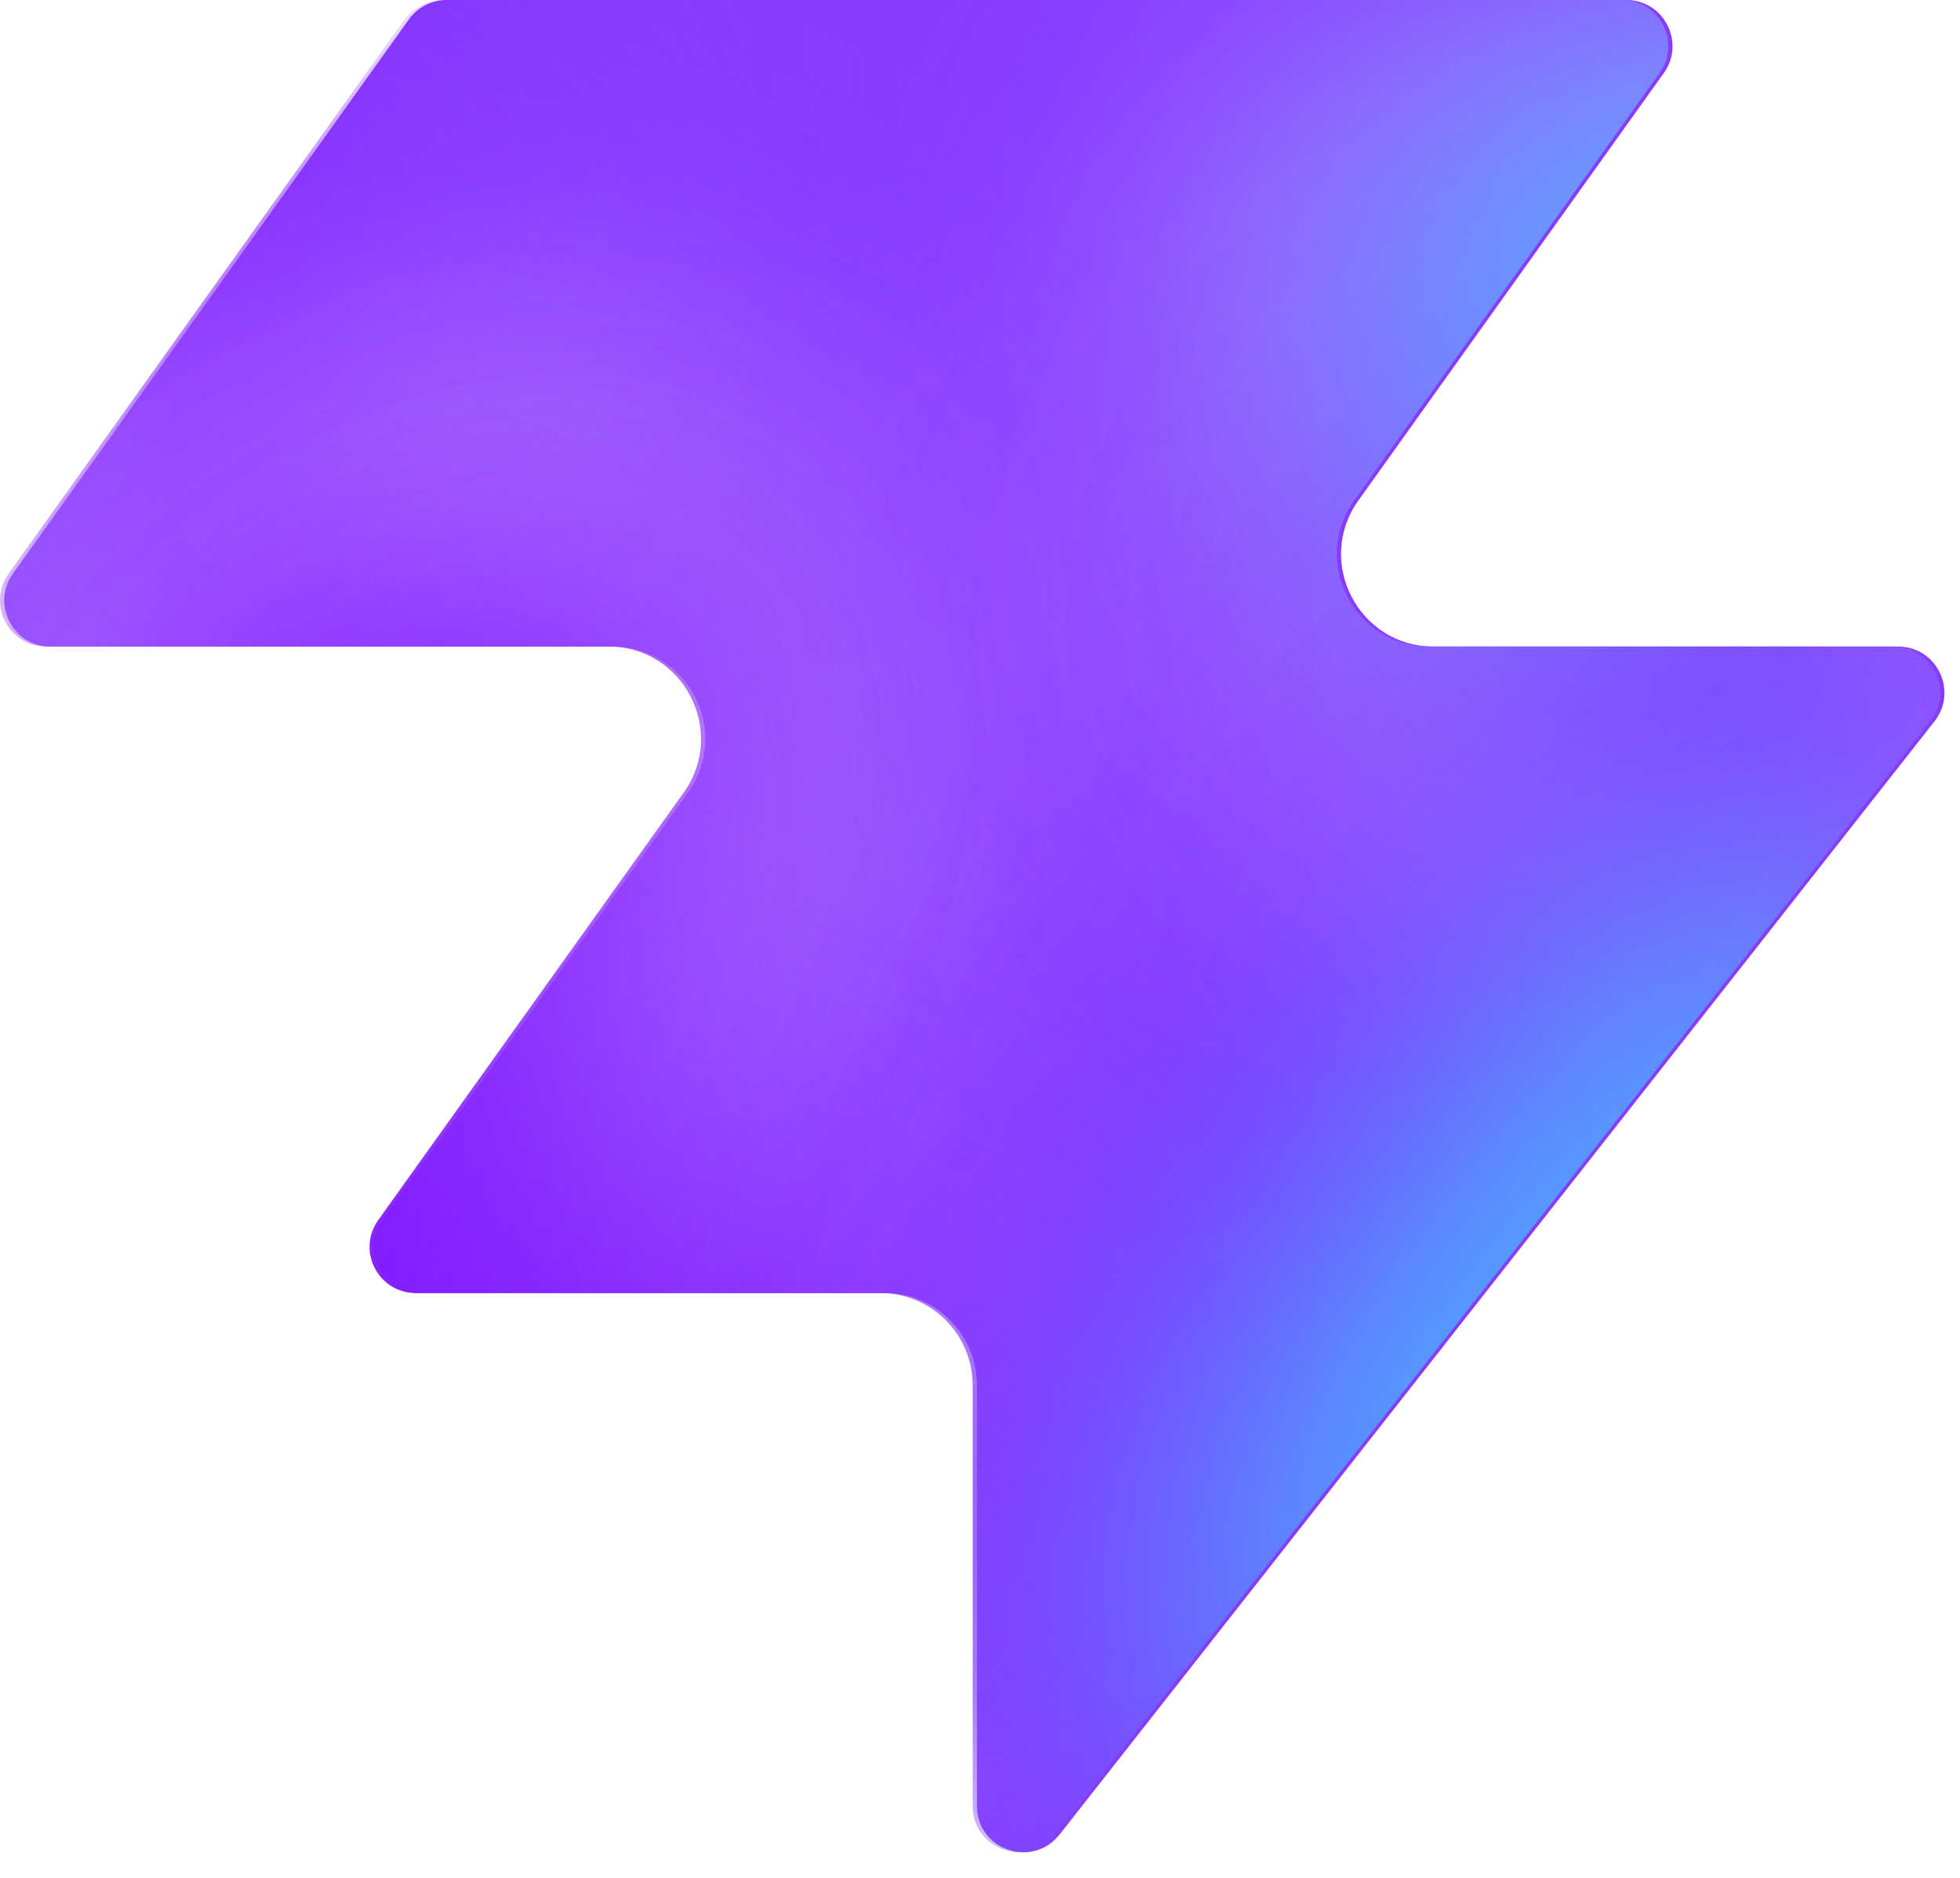
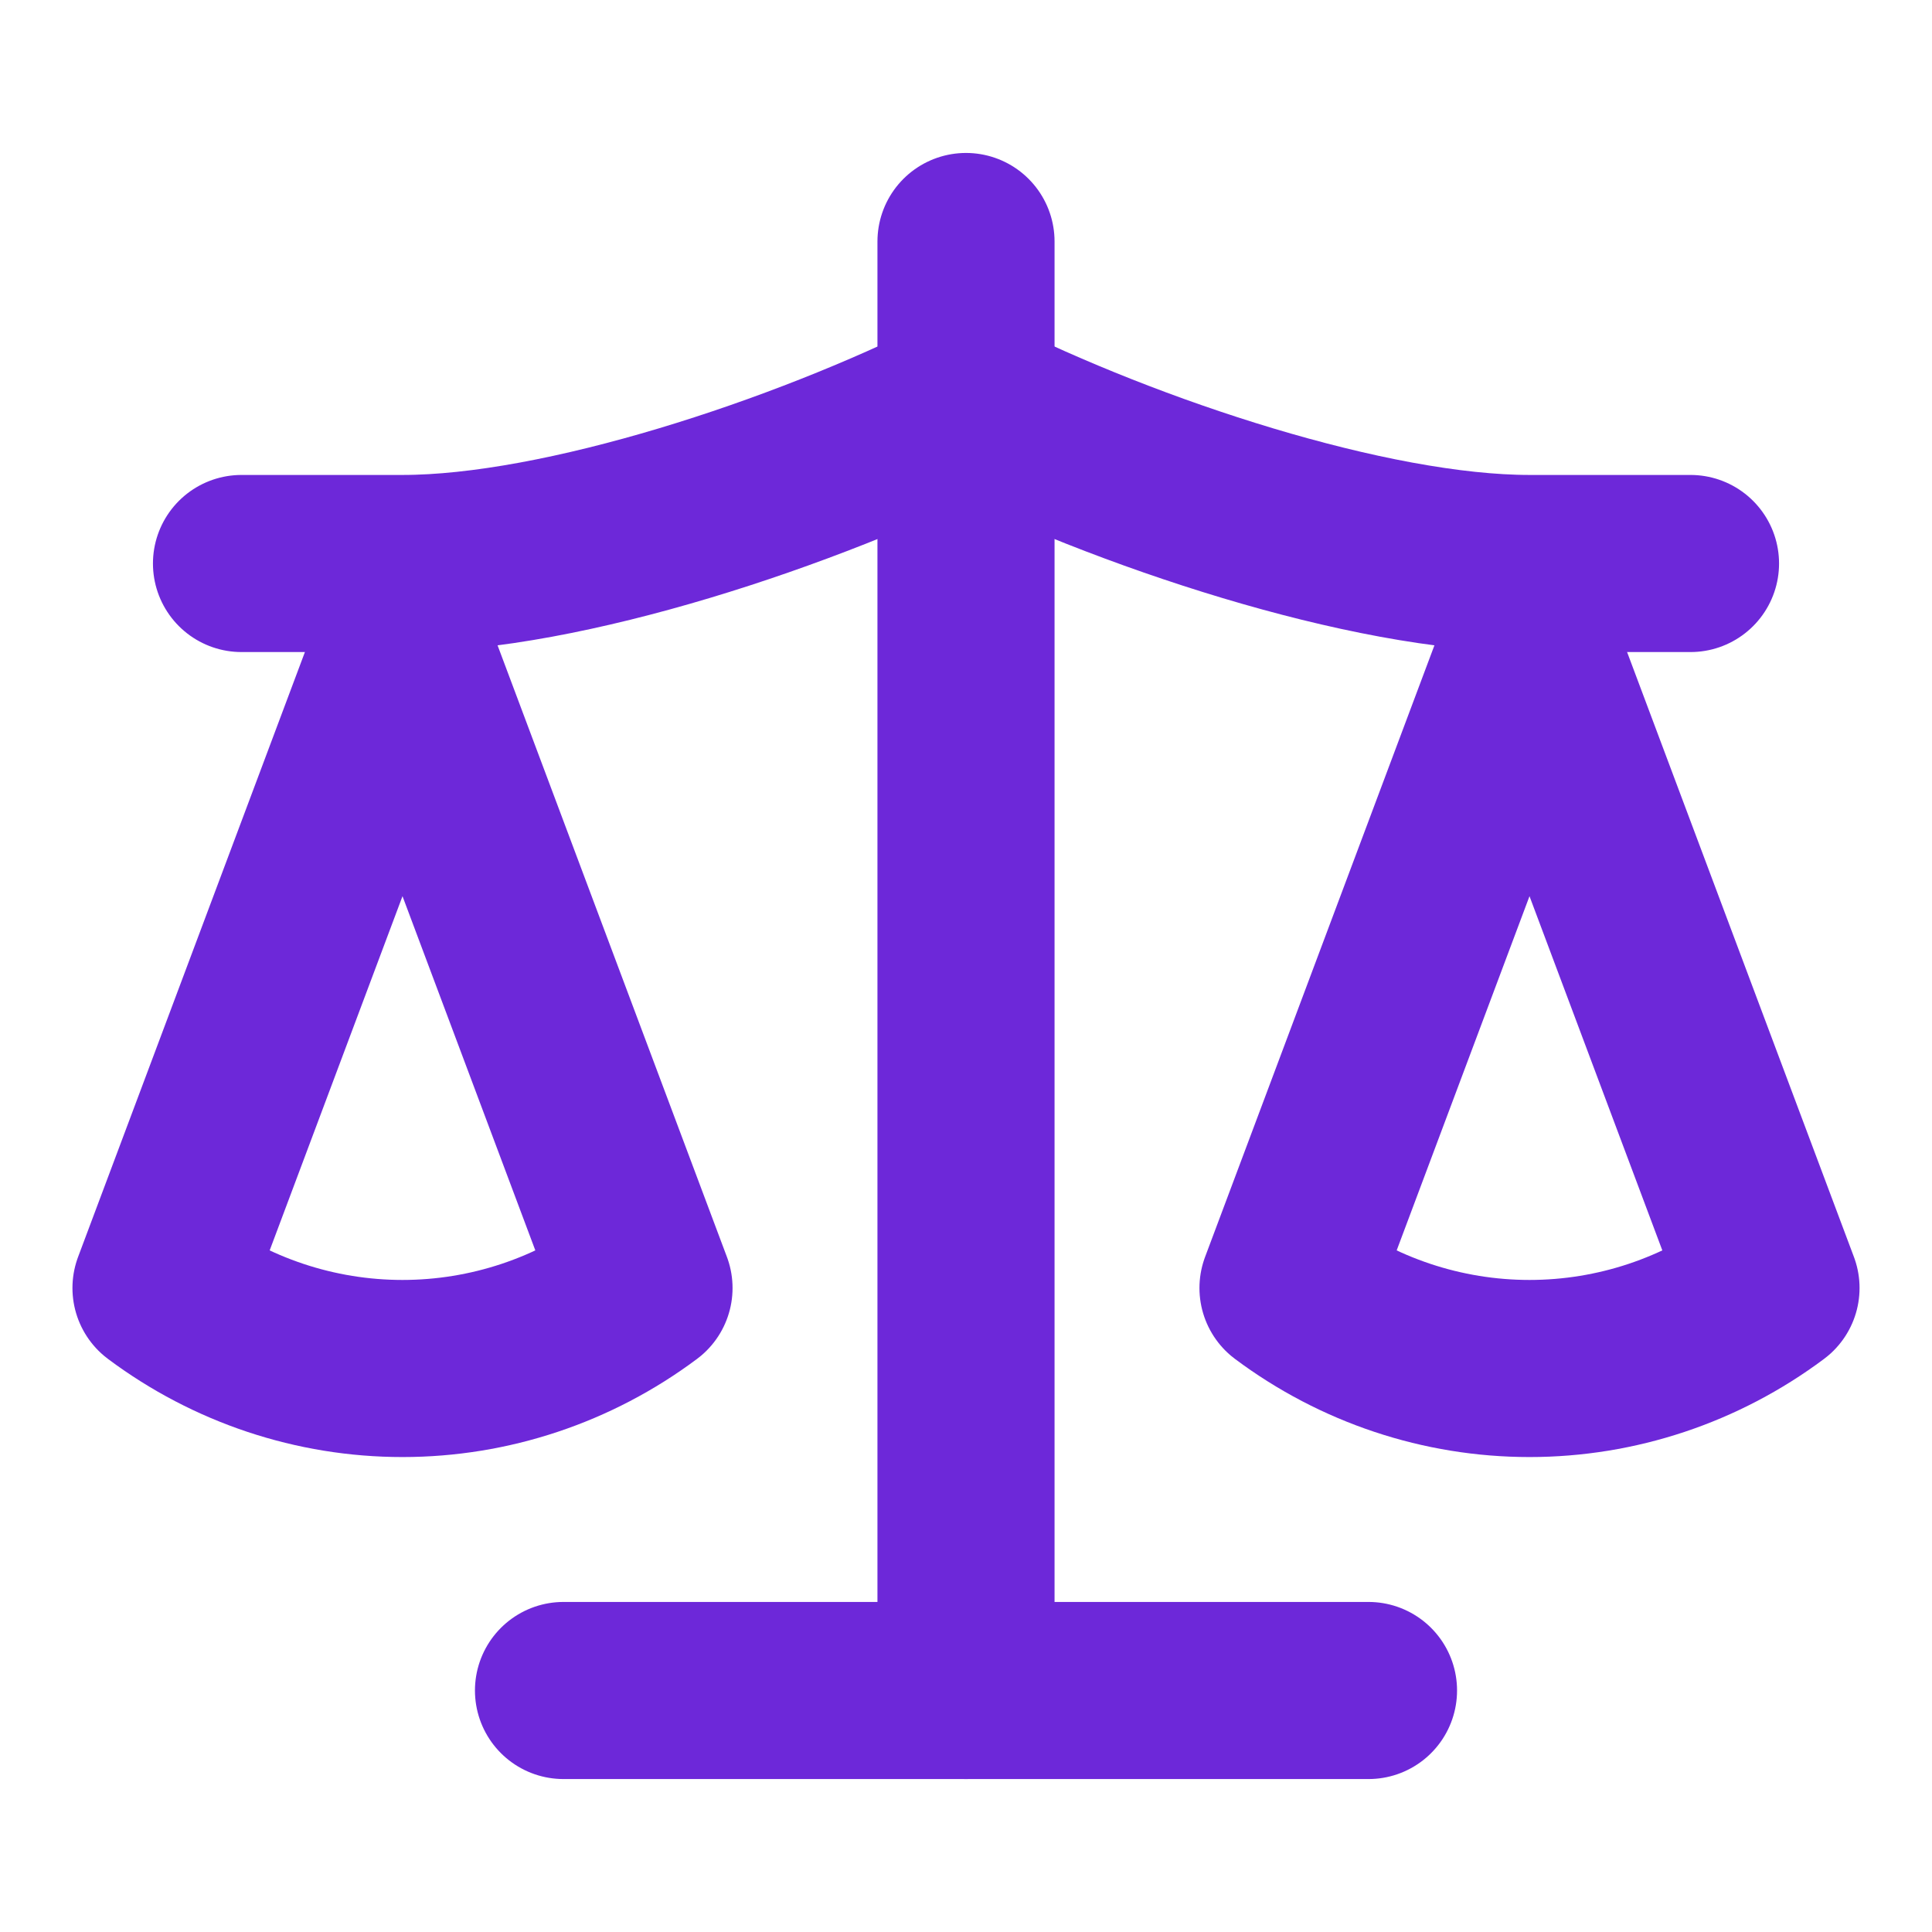
- <svg xmlns="http://www.w3.org/2000/svg" width="48" height="46" fill="none" viewBox="0 0 48 46">
-   <path fill="#863bff" d="M25.946 44.938c-.664.845-2.021.375-2.021-.698V33.937a2.26 2.26 0 0 0-2.262-2.262H10.287c-.92 0-1.456-1.04-.92-1.788l7.48-10.471c1.07-1.497 0-3.578-1.842-3.578H1.237c-.92 0-1.456-1.04-.92-1.788L10.013.474c.214-.297.556-.474.92-.474h28.894c.92 0 1.456 1.04.92 1.788l-7.48 10.471c-1.07 1.498 0 3.579 1.842 3.579h11.377c.943 0 1.473 1.088.89 1.83L25.947 44.94z" style="fill:#863bff;fill:color(display-p3 .525 .23 1);fill-opacity:1" />
-   <mask id="a" width="48" height="46" x="0" y="0" maskUnits="userSpaceOnUse" style="mask-type:alpha">
-     <path fill="#000" d="M25.842 44.938c-.664.844-2.021.375-2.021-.698V33.937a2.26 2.26 0 0 0-2.262-2.262H10.183c-.92 0-1.456-1.04-.92-1.788l7.48-10.471c1.07-1.498 0-3.579-1.842-3.579H1.133c-.92 0-1.456-1.04-.92-1.787L9.91.473c.214-.297.556-.474.92-.474h28.894c.92 0 1.456 1.04.92 1.788l-7.48 10.471c-1.07 1.498 0 3.578 1.842 3.578h11.377c.943 0 1.473 1.088.89 1.832L25.843 44.94z" style="fill:#000;fill-opacity:1" />
-   </mask>
-   <g mask="url(#a)">
-     <g filter="url(#b)">
-       <ellipse cx="5.508" cy="14.704" fill="#ede6ff" rx="5.508" ry="14.704" style="fill:#ede6ff;fill:color(display-p3 .927 .903 1);fill-opacity:1" transform="matrix(.00324 1 1 -.00324 -4.47 31.516)" />
-     </g>
-     <g filter="url(#c)">
-       <ellipse cx="10.399" cy="29.851" fill="#ede6ff" rx="10.399" ry="29.851" style="fill:#ede6ff;fill:color(display-p3 .927 .903 1);fill-opacity:1" transform="matrix(.00324 1 1 -.00324 -39.328 7.883)" />
-     </g>
-     <g filter="url(#d)">
-       <ellipse cx="5.508" cy="30.487" fill="#7e14ff" rx="5.508" ry="30.487" style="fill:#7e14ff;fill:color(display-p3 .492 .077 1);fill-opacity:1" transform="rotate(89.814 -25.913 -14.639)scale(1 -1)" />
-     </g>
-     <g filter="url(#e)">
-       <ellipse cx="5.508" cy="30.599" fill="#7e14ff" rx="5.508" ry="30.599" style="fill:#7e14ff;fill:color(display-p3 .492 .077 1);fill-opacity:1" transform="rotate(89.814 -32.644 -3.334)scale(1 -1)" />
-     </g>
-     <g filter="url(#f)">
-       <ellipse cx="5.508" cy="30.599" fill="#7e14ff" rx="5.508" ry="30.599" style="fill:#7e14ff;fill:color(display-p3 .492 .077 1);fill-opacity:1" transform="matrix(.00324 1 1 -.00324 -34.34 30.47)" />
-     </g>
-     <g filter="url(#g)">
-       <ellipse cx="14.072" cy="22.078" fill="#ede6ff" rx="14.072" ry="22.078" style="fill:#ede6ff;fill:color(display-p3 .927 .903 1);fill-opacity:1" transform="rotate(93.35 24.506 48.493)scale(-1 1)" />
-     </g>
-     <g filter="url(#h)">
-       <ellipse cx="3.47" cy="21.501" fill="#7e14ff" rx="3.47" ry="21.501" style="fill:#7e14ff;fill:color(display-p3 .492 .077 1);fill-opacity:1" transform="rotate(89.009 28.708 47.59)scale(-1 1)" />
-     </g>
-     <g filter="url(#i)">
-       <ellipse cx="3.47" cy="21.501" fill="#7e14ff" rx="3.47" ry="21.501" style="fill:#7e14ff;fill:color(display-p3 .492 .077 1);fill-opacity:1" transform="rotate(89.009 28.708 47.59)scale(-1 1)" />
-     </g>
-     <g filter="url(#j)">
-       <ellipse cx=".387" cy="8.972" fill="#7e14ff" rx="4.407" ry="29.108" style="fill:#7e14ff;fill:color(display-p3 .492 .077 1);fill-opacity:1" transform="rotate(39.51 .387 8.972)" />
-     </g>
-     <g filter="url(#k)">
-       <ellipse cx="47.523" cy="-6.092" fill="#7e14ff" rx="4.407" ry="29.108" style="fill:#7e14ff;fill:color(display-p3 .492 .077 1);fill-opacity:1" transform="rotate(37.892 47.523 -6.092)" />
-     </g>
-     <g filter="url(#l)">
-       <ellipse cx="41.412" cy="6.333" fill="#47bfff" rx="5.971" ry="9.665" style="fill:#47bfff;fill:color(display-p3 .28 .748 1);fill-opacity:1" transform="rotate(37.892 41.412 6.333)" />
-     </g>
-     <g filter="url(#m)">
-       <ellipse cx="-1.879" cy="38.332" fill="#7e14ff" rx="4.407" ry="29.108" style="fill:#7e14ff;fill:color(display-p3 .492 .077 1);fill-opacity:1" transform="rotate(37.892 -1.88 38.332)" />
-     </g>
-     <g filter="url(#n)">
-       <ellipse cx="-1.879" cy="38.332" fill="#7e14ff" rx="4.407" ry="29.108" style="fill:#7e14ff;fill:color(display-p3 .492 .077 1);fill-opacity:1" transform="rotate(37.892 -1.88 38.332)" />
-     </g>
-     <g filter="url(#o)">
-       <ellipse cx="35.651" cy="29.907" fill="#7e14ff" rx="4.407" ry="29.108" style="fill:#7e14ff;fill:color(display-p3 .492 .077 1);fill-opacity:1" transform="rotate(37.892 35.651 29.907)" />
-     </g>
-     <g filter="url(#p)">
-       <ellipse cx="38.418" cy="32.4" fill="#47bfff" rx="5.971" ry="15.297" style="fill:#47bfff;fill:color(display-p3 .28 .748 1);fill-opacity:1" transform="rotate(37.892 38.418 32.4)" />
-     </g>
-   </g>
-   <defs>
-     <filter id="b" width="60.045" height="41.654" x="-19.77" y="16.149" color-interpolation-filters="sRGB" filterUnits="userSpaceOnUse">
-       <feFlood flood-opacity="0" result="BackgroundImageFix" />
-       <feBlend in="SourceGraphic" in2="BackgroundImageFix" result="shape" />
-       <feGaussianBlur result="effect1_foregroundBlur_2002_17158" stdDeviation="7.659" />
-     </filter>
-     <filter id="c" width="90.34" height="51.437" x="-54.613" y="-7.533" color-interpolation-filters="sRGB" filterUnits="userSpaceOnUse">
-       <feFlood flood-opacity="0" result="BackgroundImageFix" />
-       <feBlend in="SourceGraphic" in2="BackgroundImageFix" result="shape" />
-       <feGaussianBlur result="effect1_foregroundBlur_2002_17158" stdDeviation="7.659" />
-     </filter>
-     <filter id="d" width="79.355" height="29.4" x="-49.64" y="2.03" color-interpolation-filters="sRGB" filterUnits="userSpaceOnUse">
-       <feFlood flood-opacity="0" result="BackgroundImageFix" />
-       <feBlend in="SourceGraphic" in2="BackgroundImageFix" result="shape" />
-       <feGaussianBlur result="effect1_foregroundBlur_2002_17158" stdDeviation="4.596" />
-     </filter>
-     <filter id="e" width="79.579" height="29.4" x="-45.045" y="20.029" color-interpolation-filters="sRGB" filterUnits="userSpaceOnUse">
-       <feFlood flood-opacity="0" result="BackgroundImageFix" />
-       <feBlend in="SourceGraphic" in2="BackgroundImageFix" result="shape" />
-       <feGaussianBlur result="effect1_foregroundBlur_2002_17158" stdDeviation="4.596" />
-     </filter>
-     <filter id="f" width="79.579" height="29.4" x="-43.513" y="21.178" color-interpolation-filters="sRGB" filterUnits="userSpaceOnUse">
-       <feFlood flood-opacity="0" result="BackgroundImageFix" />
-       <feBlend in="SourceGraphic" in2="BackgroundImageFix" result="shape" />
-       <feGaussianBlur result="effect1_foregroundBlur_2002_17158" stdDeviation="4.596" />
-     </filter>
-     <filter id="g" width="74.749" height="58.852" x="15.756" y="-17.901" color-interpolation-filters="sRGB" filterUnits="userSpaceOnUse">
-       <feFlood flood-opacity="0" result="BackgroundImageFix" />
-       <feBlend in="SourceGraphic" in2="BackgroundImageFix" result="shape" />
-       <feGaussianBlur result="effect1_foregroundBlur_2002_17158" stdDeviation="7.659" />
-     </filter>
-     <filter id="h" width="61.377" height="25.362" x="23.548" y="2.284" color-interpolation-filters="sRGB" filterUnits="userSpaceOnUse">
-       <feFlood flood-opacity="0" result="BackgroundImageFix" />
-       <feBlend in="SourceGraphic" in2="BackgroundImageFix" result="shape" />
-       <feGaussianBlur result="effect1_foregroundBlur_2002_17158" stdDeviation="4.596" />
-     </filter>
-     <filter id="i" width="61.377" height="25.362" x="23.548" y="2.284" color-interpolation-filters="sRGB" filterUnits="userSpaceOnUse">
-       <feFlood flood-opacity="0" result="BackgroundImageFix" />
-       <feBlend in="SourceGraphic" in2="BackgroundImageFix" result="shape" />
-       <feGaussianBlur result="effect1_foregroundBlur_2002_17158" stdDeviation="4.596" />
-     </filter>
-     <filter id="j" width="56.045" height="63.649" x="-27.636" y="-22.853" color-interpolation-filters="sRGB" filterUnits="userSpaceOnUse">
-       <feFlood flood-opacity="0" result="BackgroundImageFix" />
-       <feBlend in="SourceGraphic" in2="BackgroundImageFix" result="shape" />
-       <feGaussianBlur result="effect1_foregroundBlur_2002_17158" stdDeviation="4.596" />
-     </filter>
-     <filter id="k" width="54.814" height="64.646" x="20.116" y="-38.415" color-interpolation-filters="sRGB" filterUnits="userSpaceOnUse">
-       <feFlood flood-opacity="0" result="BackgroundImageFix" />
-       <feBlend in="SourceGraphic" in2="BackgroundImageFix" result="shape" />
-       <feGaussianBlur result="effect1_foregroundBlur_2002_17158" stdDeviation="4.596" />
-     </filter>
-     <filter id="l" width="33.541" height="35.313" x="24.641" y="-11.323" color-interpolation-filters="sRGB" filterUnits="userSpaceOnUse">
-       <feFlood flood-opacity="0" result="BackgroundImageFix" />
-       <feBlend in="SourceGraphic" in2="BackgroundImageFix" result="shape" />
-       <feGaussianBlur result="effect1_foregroundBlur_2002_17158" stdDeviation="4.596" />
-     </filter>
-     <filter id="m" width="54.814" height="64.646" x="-29.286" y="6.009" color-interpolation-filters="sRGB" filterUnits="userSpaceOnUse">
-       <feFlood flood-opacity="0" result="BackgroundImageFix" />
-       <feBlend in="SourceGraphic" in2="BackgroundImageFix" result="shape" />
-       <feGaussianBlur result="effect1_foregroundBlur_2002_17158" stdDeviation="4.596" />
-     </filter>
-     <filter id="n" width="54.814" height="64.646" x="-29.286" y="6.009" color-interpolation-filters="sRGB" filterUnits="userSpaceOnUse">
-       <feFlood flood-opacity="0" result="BackgroundImageFix" />
-       <feBlend in="SourceGraphic" in2="BackgroundImageFix" result="shape" />
-       <feGaussianBlur result="effect1_foregroundBlur_2002_17158" stdDeviation="4.596" />
-     </filter>
-     <filter id="o" width="54.814" height="64.646" x="8.244" y="-2.416" color-interpolation-filters="sRGB" filterUnits="userSpaceOnUse">
-       <feFlood flood-opacity="0" result="BackgroundImageFix" />
-       <feBlend in="SourceGraphic" in2="BackgroundImageFix" result="shape" />
-       <feGaussianBlur result="effect1_foregroundBlur_2002_17158" stdDeviation="4.596" />
-     </filter>
-     <filter id="p" width="39.409" height="43.623" x="18.713" y="10.588" color-interpolation-filters="sRGB" filterUnits="userSpaceOnUse">
-       <feFlood flood-opacity="0" result="BackgroundImageFix" />
-       <feBlend in="SourceGraphic" in2="BackgroundImageFix" result="shape" />
-       <feGaussianBlur result="effect1_foregroundBlur_2002_17158" stdDeviation="4.596" />
-     </filter>
-   </defs>
+ <svg xmlns="http://www.w3.org/2000/svg" viewBox="0 0 24 24" fill="none" stroke="#6D28D9" stroke-width="2.2" stroke-linecap="round" stroke-linejoin="round">
+   <path d="m16 16 3-8 3 8c-.87.65-1.92 1-3 1s-2.13-.35-3-1Z" />
+   <path d="m2 16 3-8 3 8c-.87.65-1.92 1-3 1s-2.13-.35-3-1Z" />
+   <path d="M7 21h10" />
+   <path d="M12 3v18" />
+   <path d="M3 7h2c2 0 5-1 7-2 2 1 5 2 7 2h2" />
</svg>
